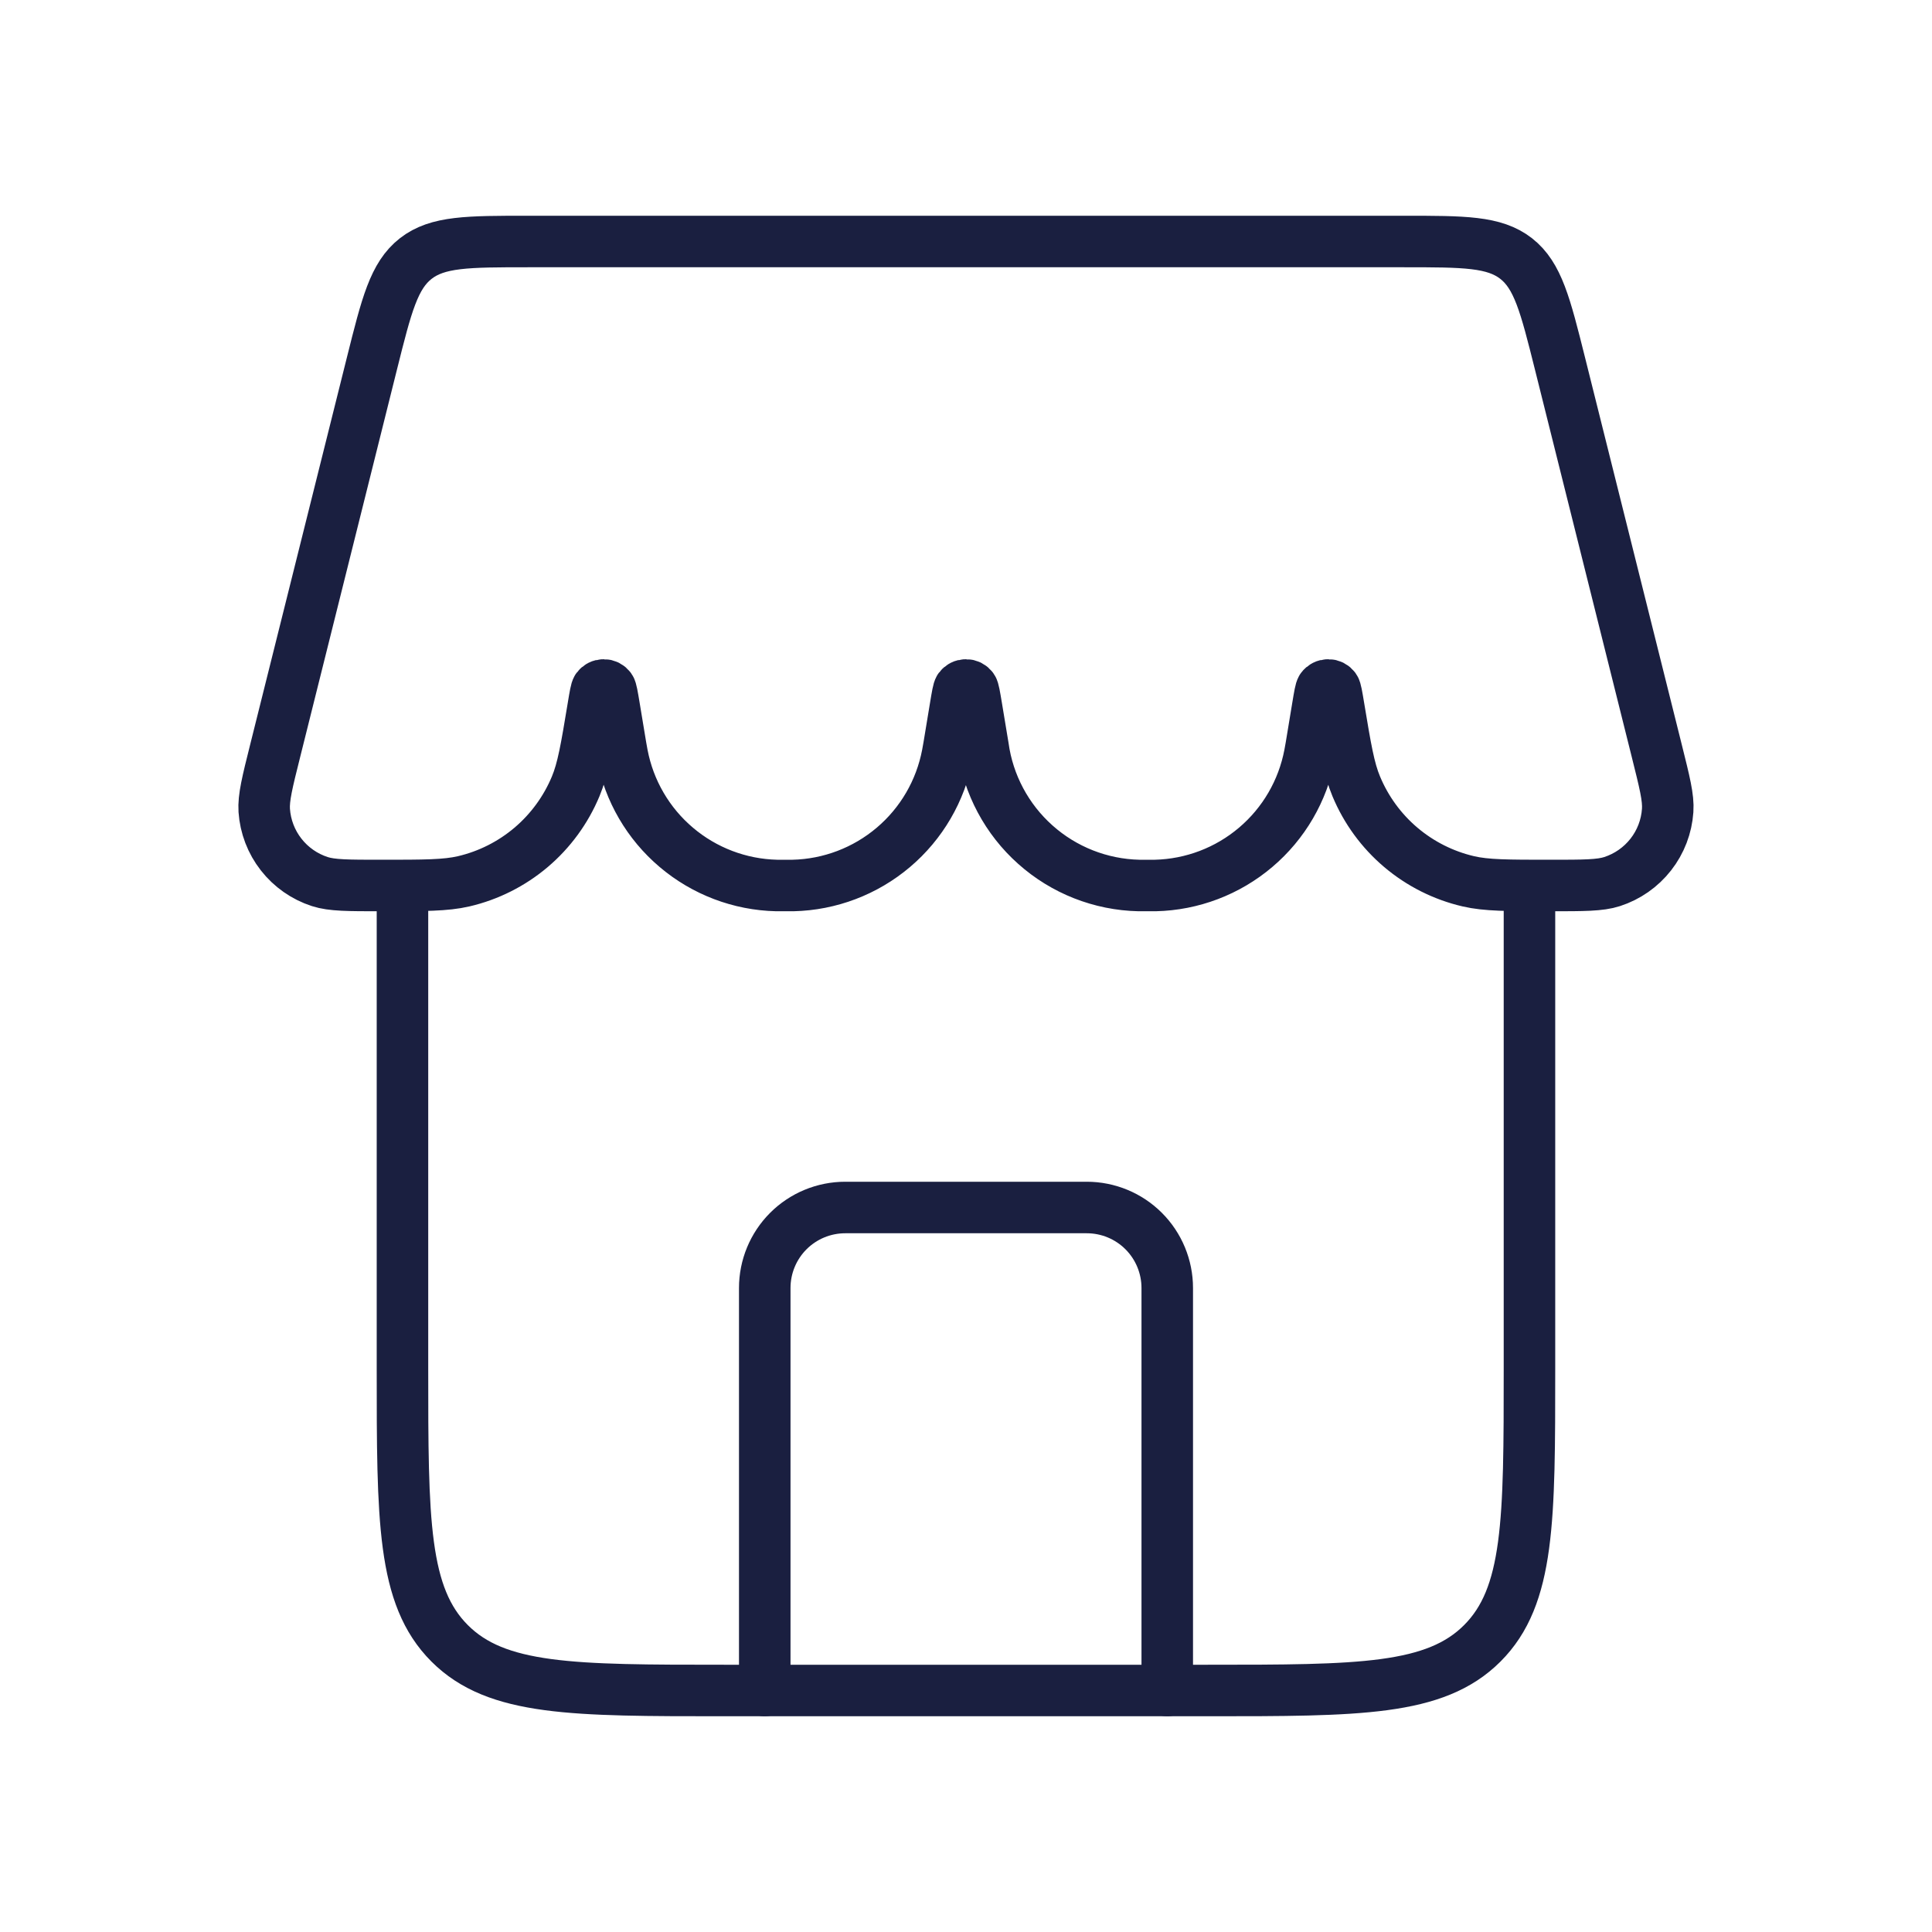
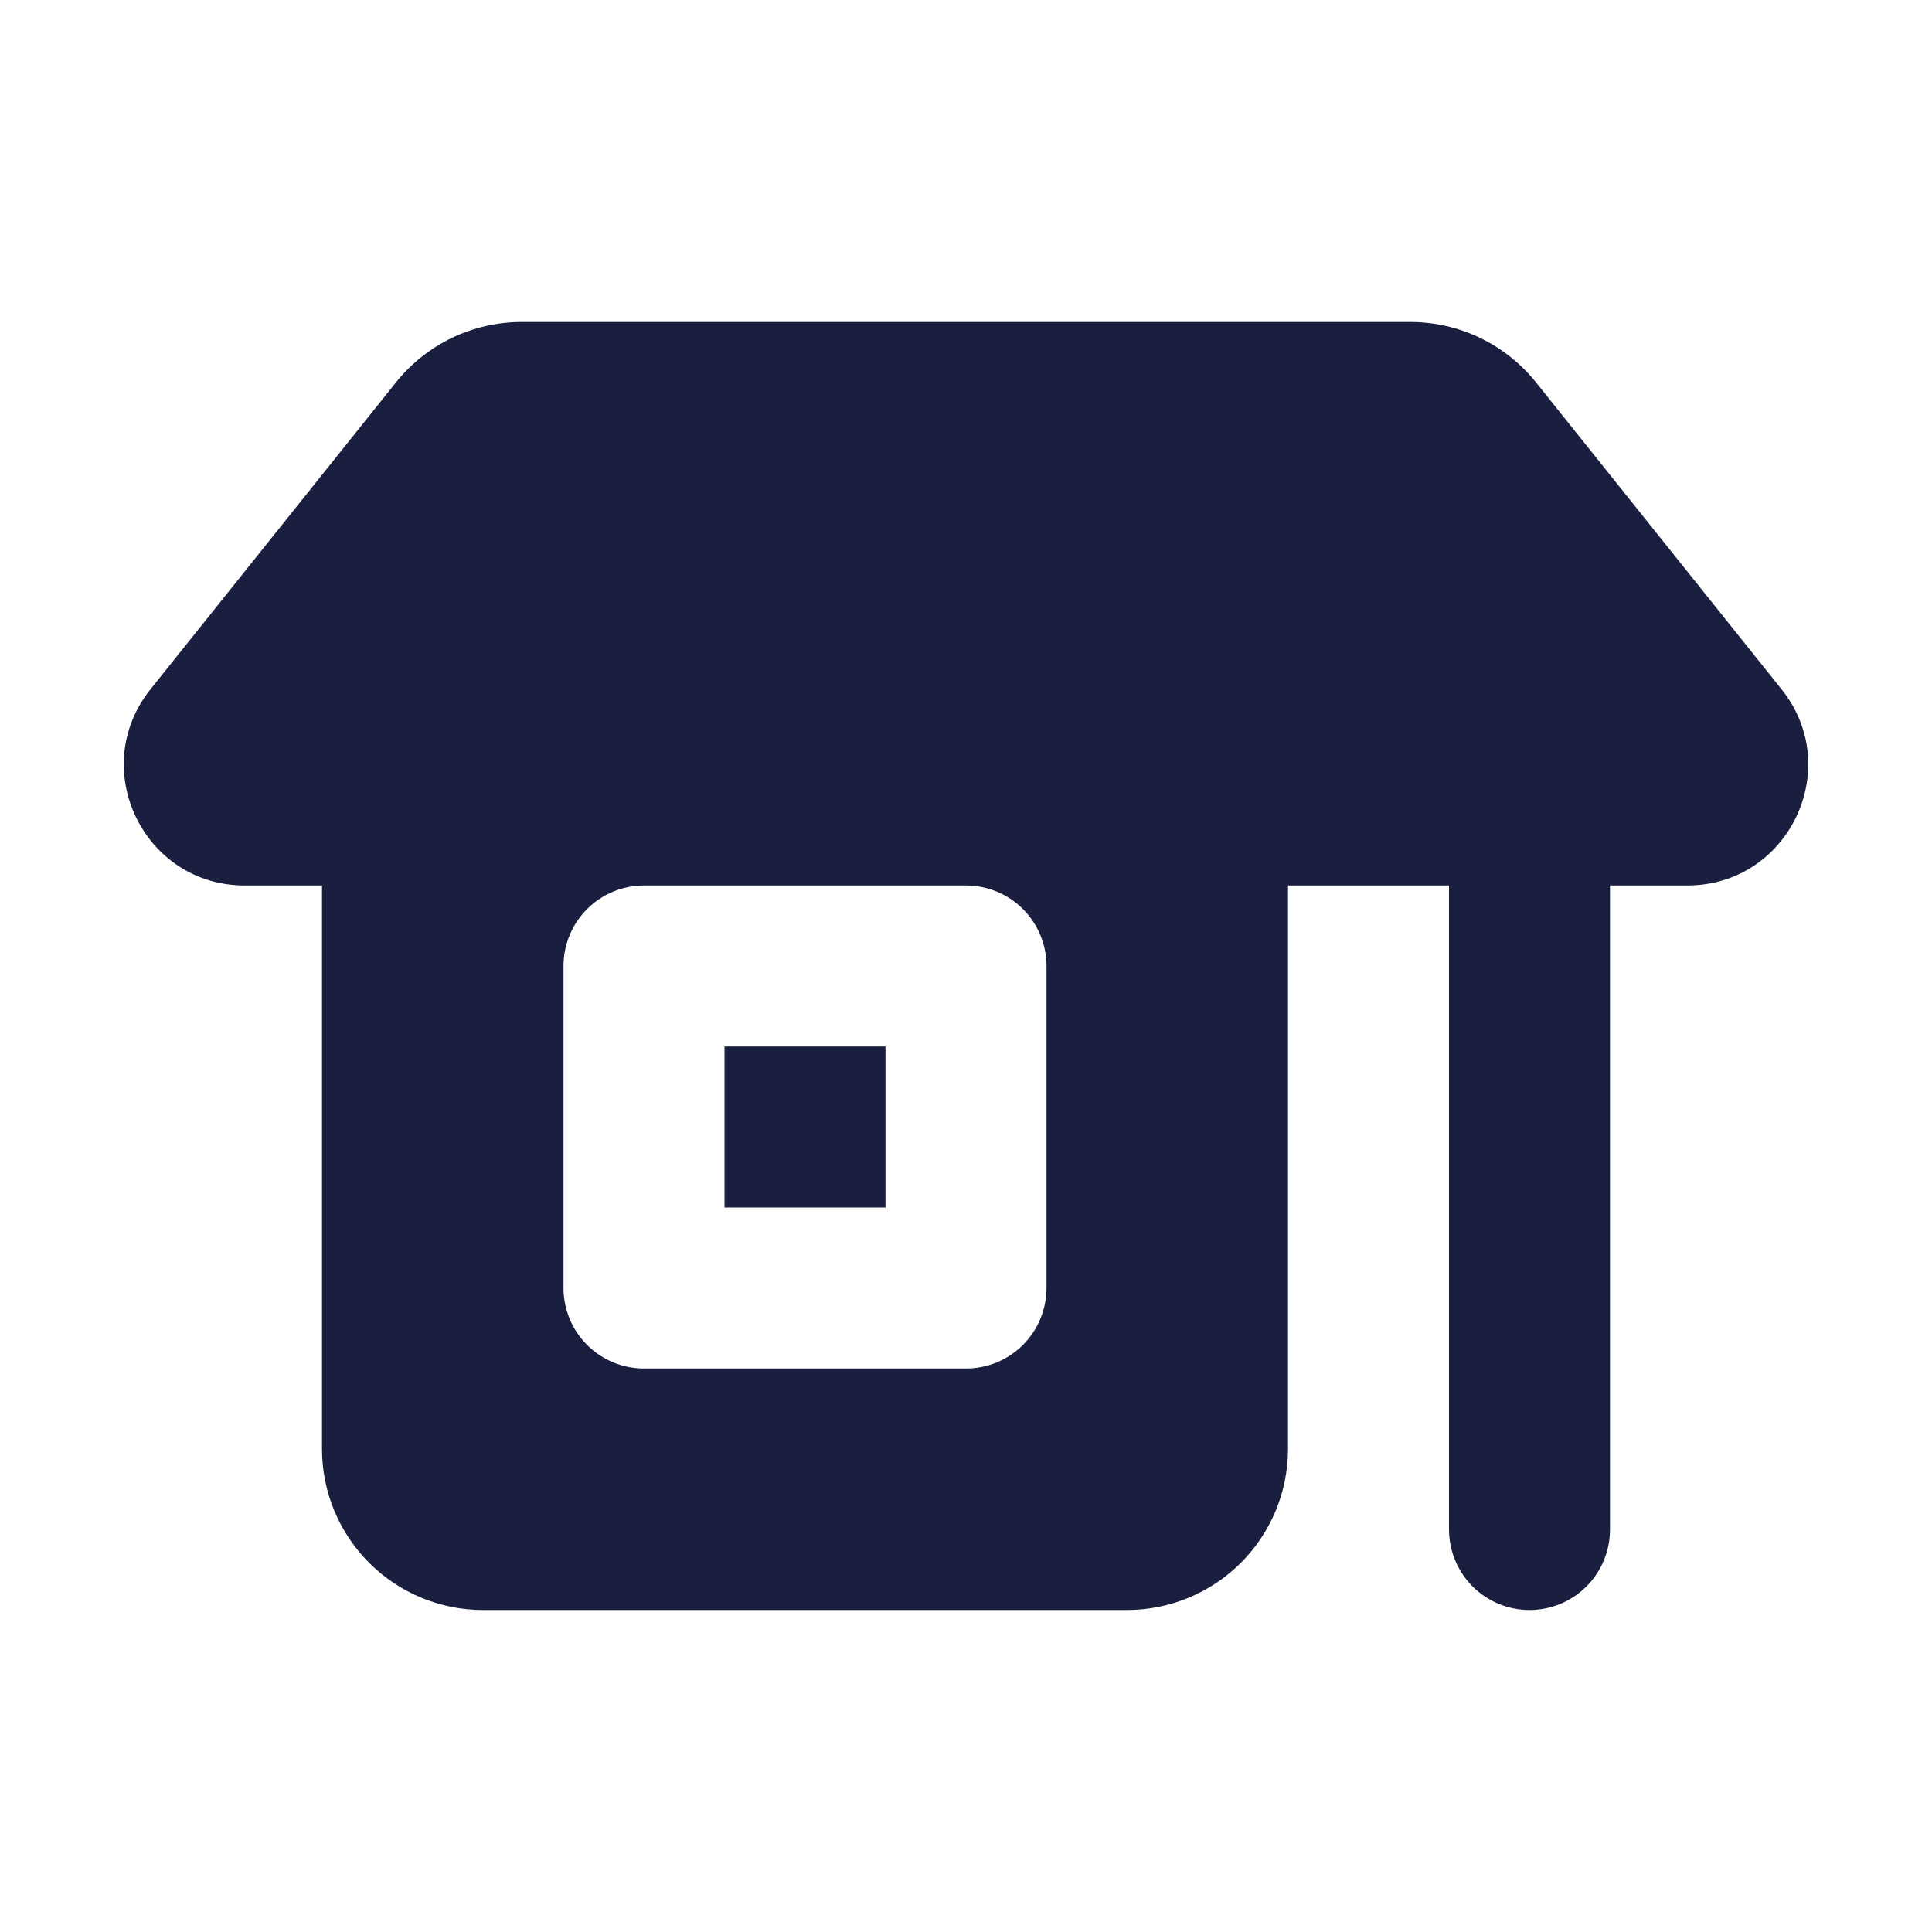
<svg xmlns="http://www.w3.org/2000/svg" width="60" height="60" viewBox="0 0 60 60" fill="none">
-   <path d="M36.25 52.5V40C36.25 39.337 35.987 38.701 35.518 38.232C35.049 37.763 34.413 37.5 33.75 37.5H26.25C25.587 37.5 24.951 37.763 24.482 38.232C24.013 38.701 23.75 39.337 23.75 40V52.5" stroke="#1A1F40" stroke-width="1.6" stroke-linecap="round" stroke-linejoin="round" />
-   <path d="M12.499 27.5V42.5C12.499 47.215 12.499 49.57 13.964 51.035C15.429 52.5 17.784 52.5 22.499 52.5H37.499C42.214 52.5 44.569 52.5 46.034 51.035C47.499 49.57 47.499 47.215 47.499 42.5V27.5M11.551 11.287C12.006 9.467 12.234 8.56 12.911 8.03C13.591 7.5 14.529 7.5 16.404 7.5H43.594C45.469 7.5 46.406 7.5 47.086 8.03C47.761 8.56 47.991 9.467 48.446 11.287L51.454 23.323C51.696 24.293 51.819 24.775 51.791 25.17C51.757 25.668 51.575 26.145 51.267 26.538C50.96 26.931 50.541 27.224 50.066 27.378C49.691 27.5 49.181 27.5 48.159 27.5C46.826 27.5 46.159 27.5 45.601 27.37C44.828 27.19 44.109 26.828 43.504 26.316C42.898 25.803 42.424 25.153 42.119 24.42C41.896 23.89 41.789 23.245 41.576 21.962C41.516 21.602 41.486 21.422 41.451 21.375C41.428 21.343 41.398 21.317 41.363 21.299C41.327 21.281 41.288 21.272 41.249 21.272C41.209 21.272 41.17 21.281 41.135 21.299C41.1 21.317 41.069 21.343 41.046 21.375C41.011 21.422 40.981 21.6 40.921 21.962L40.719 23.185L40.674 23.435C40.46 24.559 39.868 25.576 38.995 26.315C38.123 27.055 37.023 27.473 35.879 27.5H35.369C34.181 27.473 33.041 27.024 32.155 26.233C31.268 25.443 30.691 24.362 30.529 23.185L30.326 21.96C30.266 21.602 30.236 21.422 30.201 21.375C30.178 21.343 30.148 21.317 30.113 21.299C30.077 21.281 30.038 21.272 29.999 21.272C29.959 21.272 29.92 21.281 29.885 21.299C29.85 21.317 29.82 21.343 29.796 21.375C29.761 21.422 29.731 21.6 29.671 21.962L29.469 23.185L29.424 23.435C29.21 24.559 28.618 25.576 27.745 26.315C26.872 27.055 25.773 27.473 24.629 27.5H24.119C22.975 27.473 21.875 27.055 21.003 26.315C20.13 25.576 19.538 24.559 19.324 23.435L19.279 23.185L19.076 21.96C19.016 21.602 18.986 21.422 18.951 21.375C18.928 21.343 18.898 21.317 18.863 21.299C18.827 21.281 18.788 21.272 18.749 21.272C18.709 21.272 18.67 21.281 18.635 21.299C18.6 21.317 18.57 21.343 18.546 21.375C18.511 21.422 18.481 21.6 18.421 21.962C18.209 23.247 18.101 23.887 17.879 24.42C17.574 25.152 17.1 25.802 16.495 26.315C15.89 26.828 15.171 27.19 14.399 27.37C13.839 27.5 13.174 27.5 11.839 27.5C10.816 27.5 10.306 27.5 9.931 27.378C9.456 27.224 9.038 26.931 8.731 26.538C8.423 26.145 8.241 25.668 8.206 25.17C8.181 24.775 8.301 24.293 8.544 23.323L11.551 11.287Z" stroke="#1A1F40" stroke-width="1.6" />
+   <path d="M27.5 32.5V37.5H22.5V32.5H27.5Z" fill="#1A1F40" />
+   <path fill-rule="evenodd" clip-rule="evenodd" d="M16.2 10C15.451 10 14.711 10.169 14.035 10.493C13.36 10.818 12.766 11.29 12.298 11.875L4.673 21.407C2.708 23.863 4.458 27.5 7.6 27.5H10V45C10 46.326 10.527 47.598 11.465 48.535C12.402 49.473 13.674 50 15 50H35C36.326 50 37.598 49.473 38.536 48.535C39.473 47.598 40 46.326 40 45V27.5H45V47.5C45 48.163 45.264 48.799 45.732 49.268C46.201 49.737 46.837 50 47.5 50C48.163 50 48.799 49.737 49.268 49.268C49.737 48.799 50 48.163 50 47.5V27.5H52.4C55.545 27.5 57.293 23.863 55.328 21.407L47.703 11.877C47.234 11.292 46.641 10.819 45.965 10.494C45.29 10.169 44.55 10 43.8 10H16.2ZM20 27.5C19.337 27.5 18.701 27.763 18.232 28.232C17.764 28.701 17.5 29.337 17.5 30V40C17.5 40.663 17.764 41.299 18.232 41.768C18.701 42.237 19.337 42.5 20 42.5H30C30.663 42.5 31.299 42.237 31.768 41.768C32.237 41.299 32.5 40.663 32.5 40V30C32.5 29.337 32.237 28.701 31.768 28.232C31.299 27.763 30.663 27.5 30 27.5H20Z" fill="#1A1F40" />
</svg>
